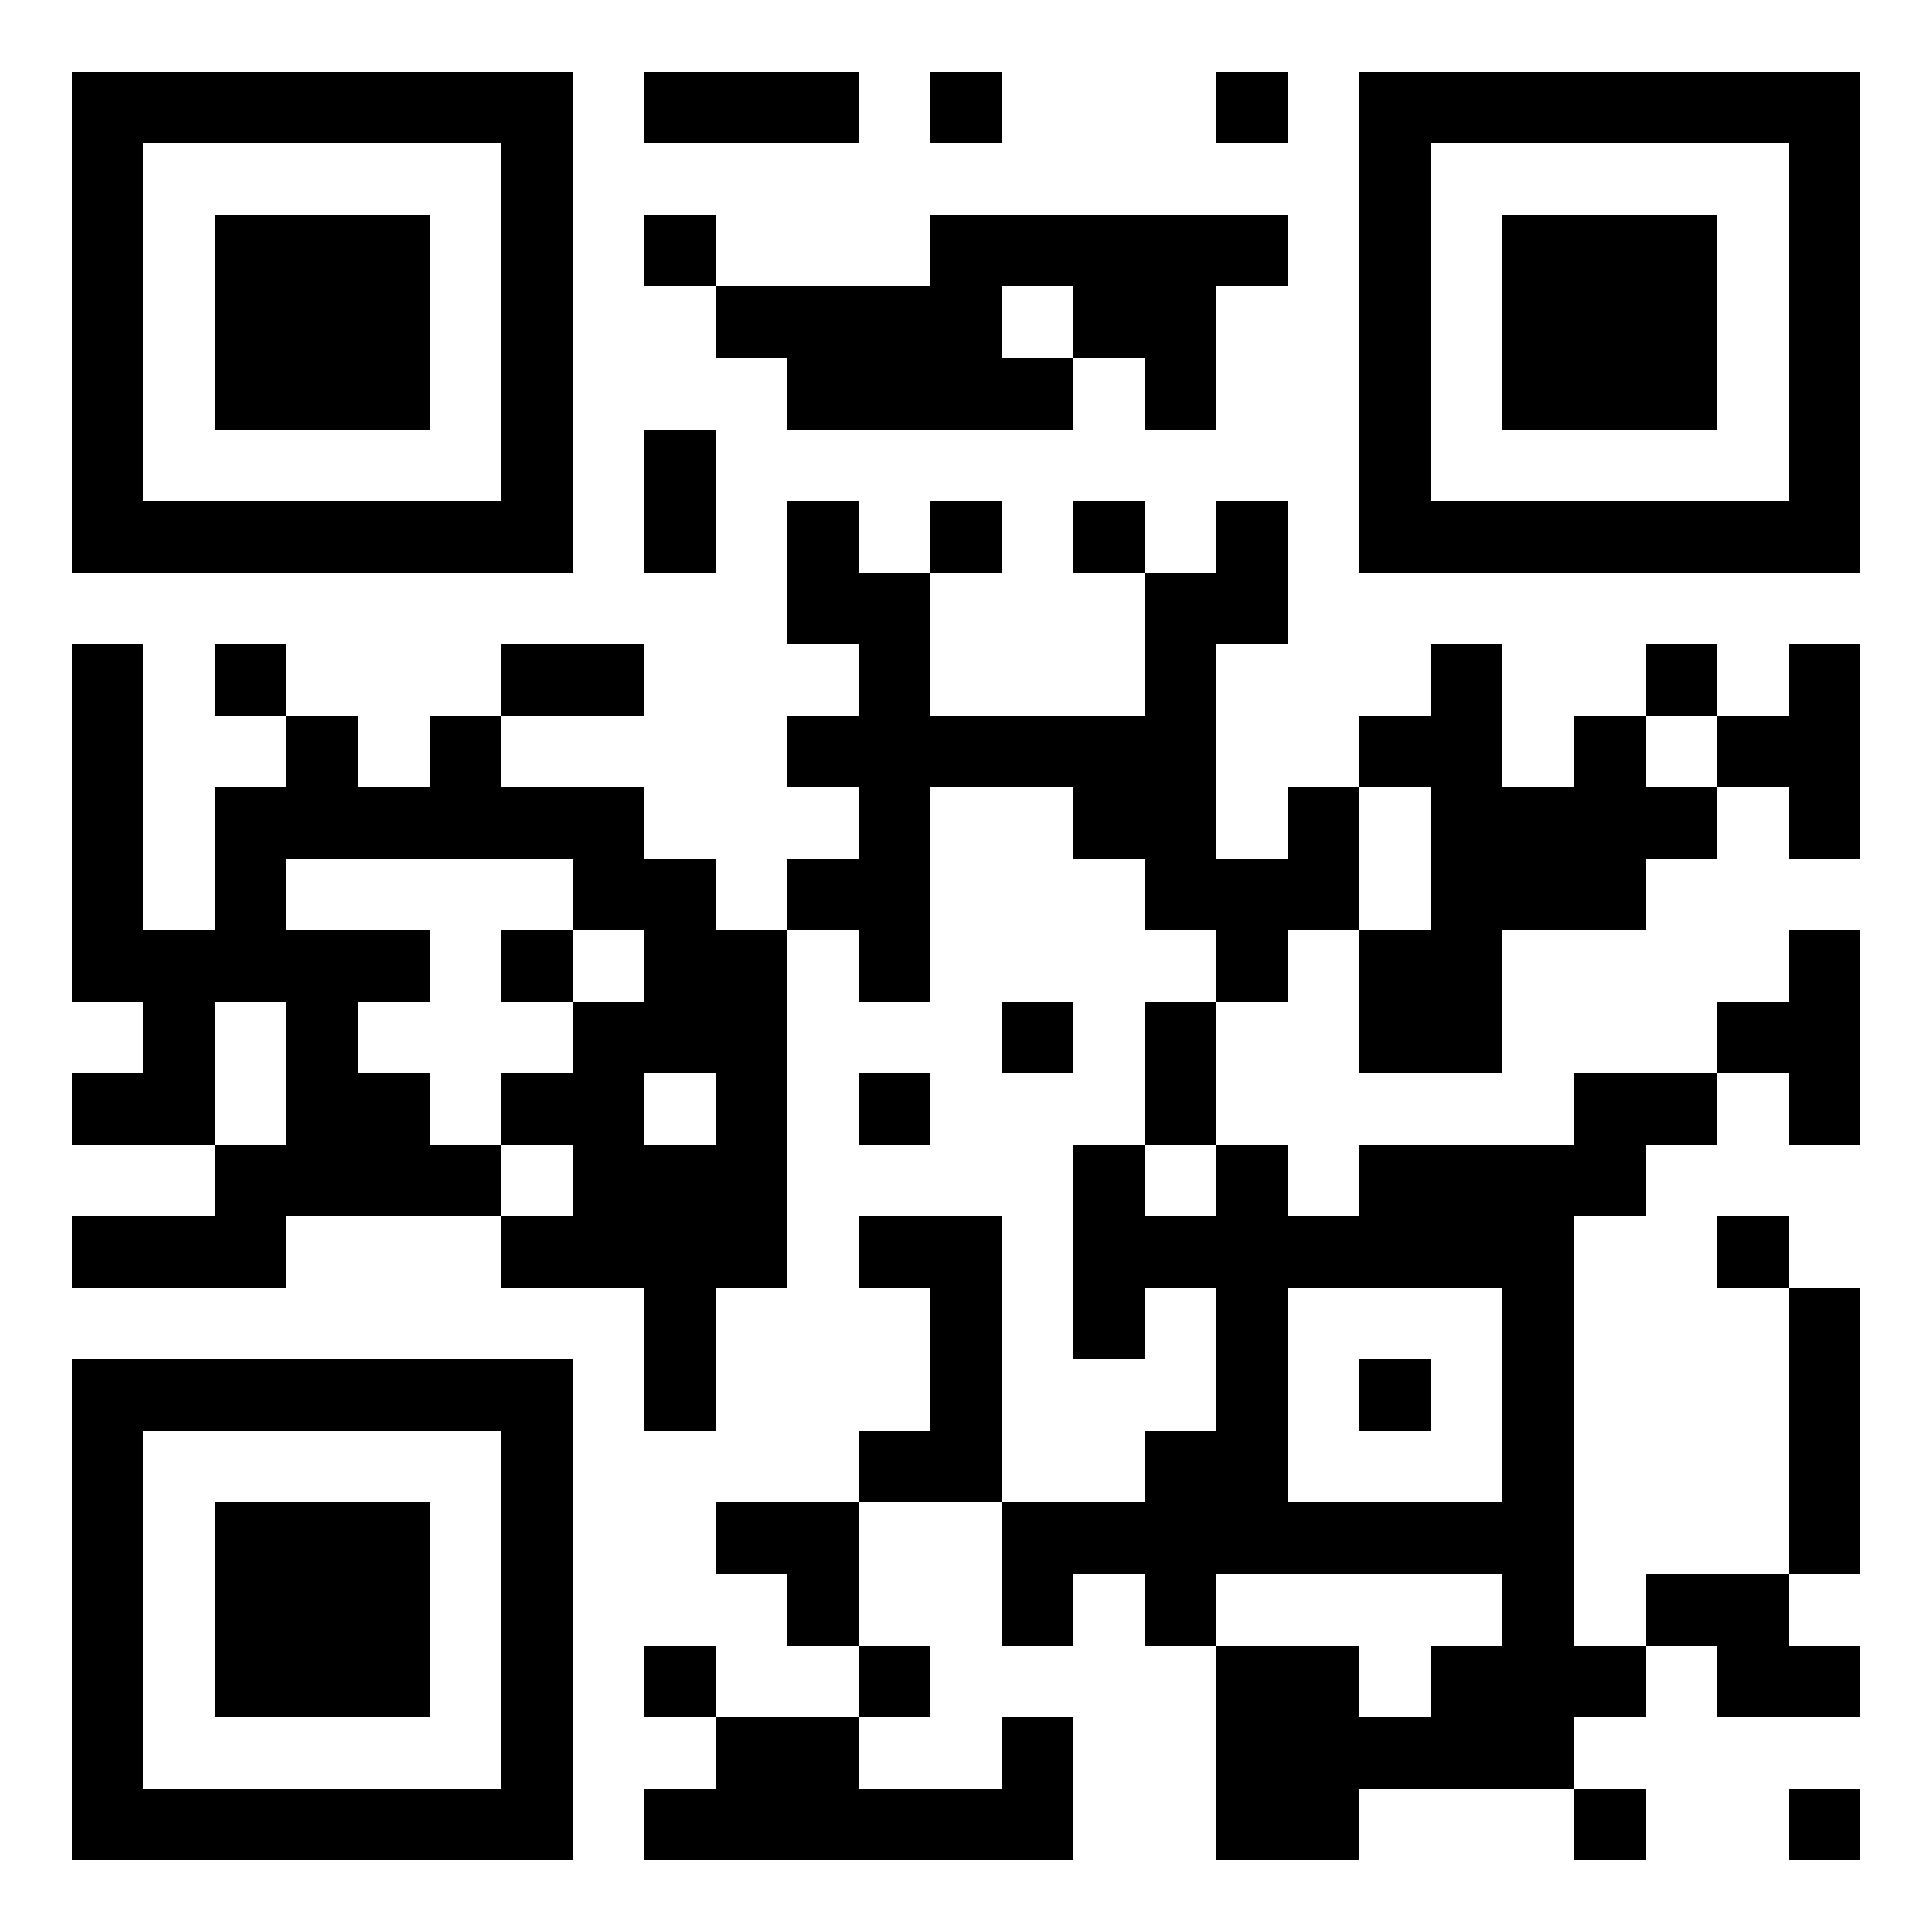
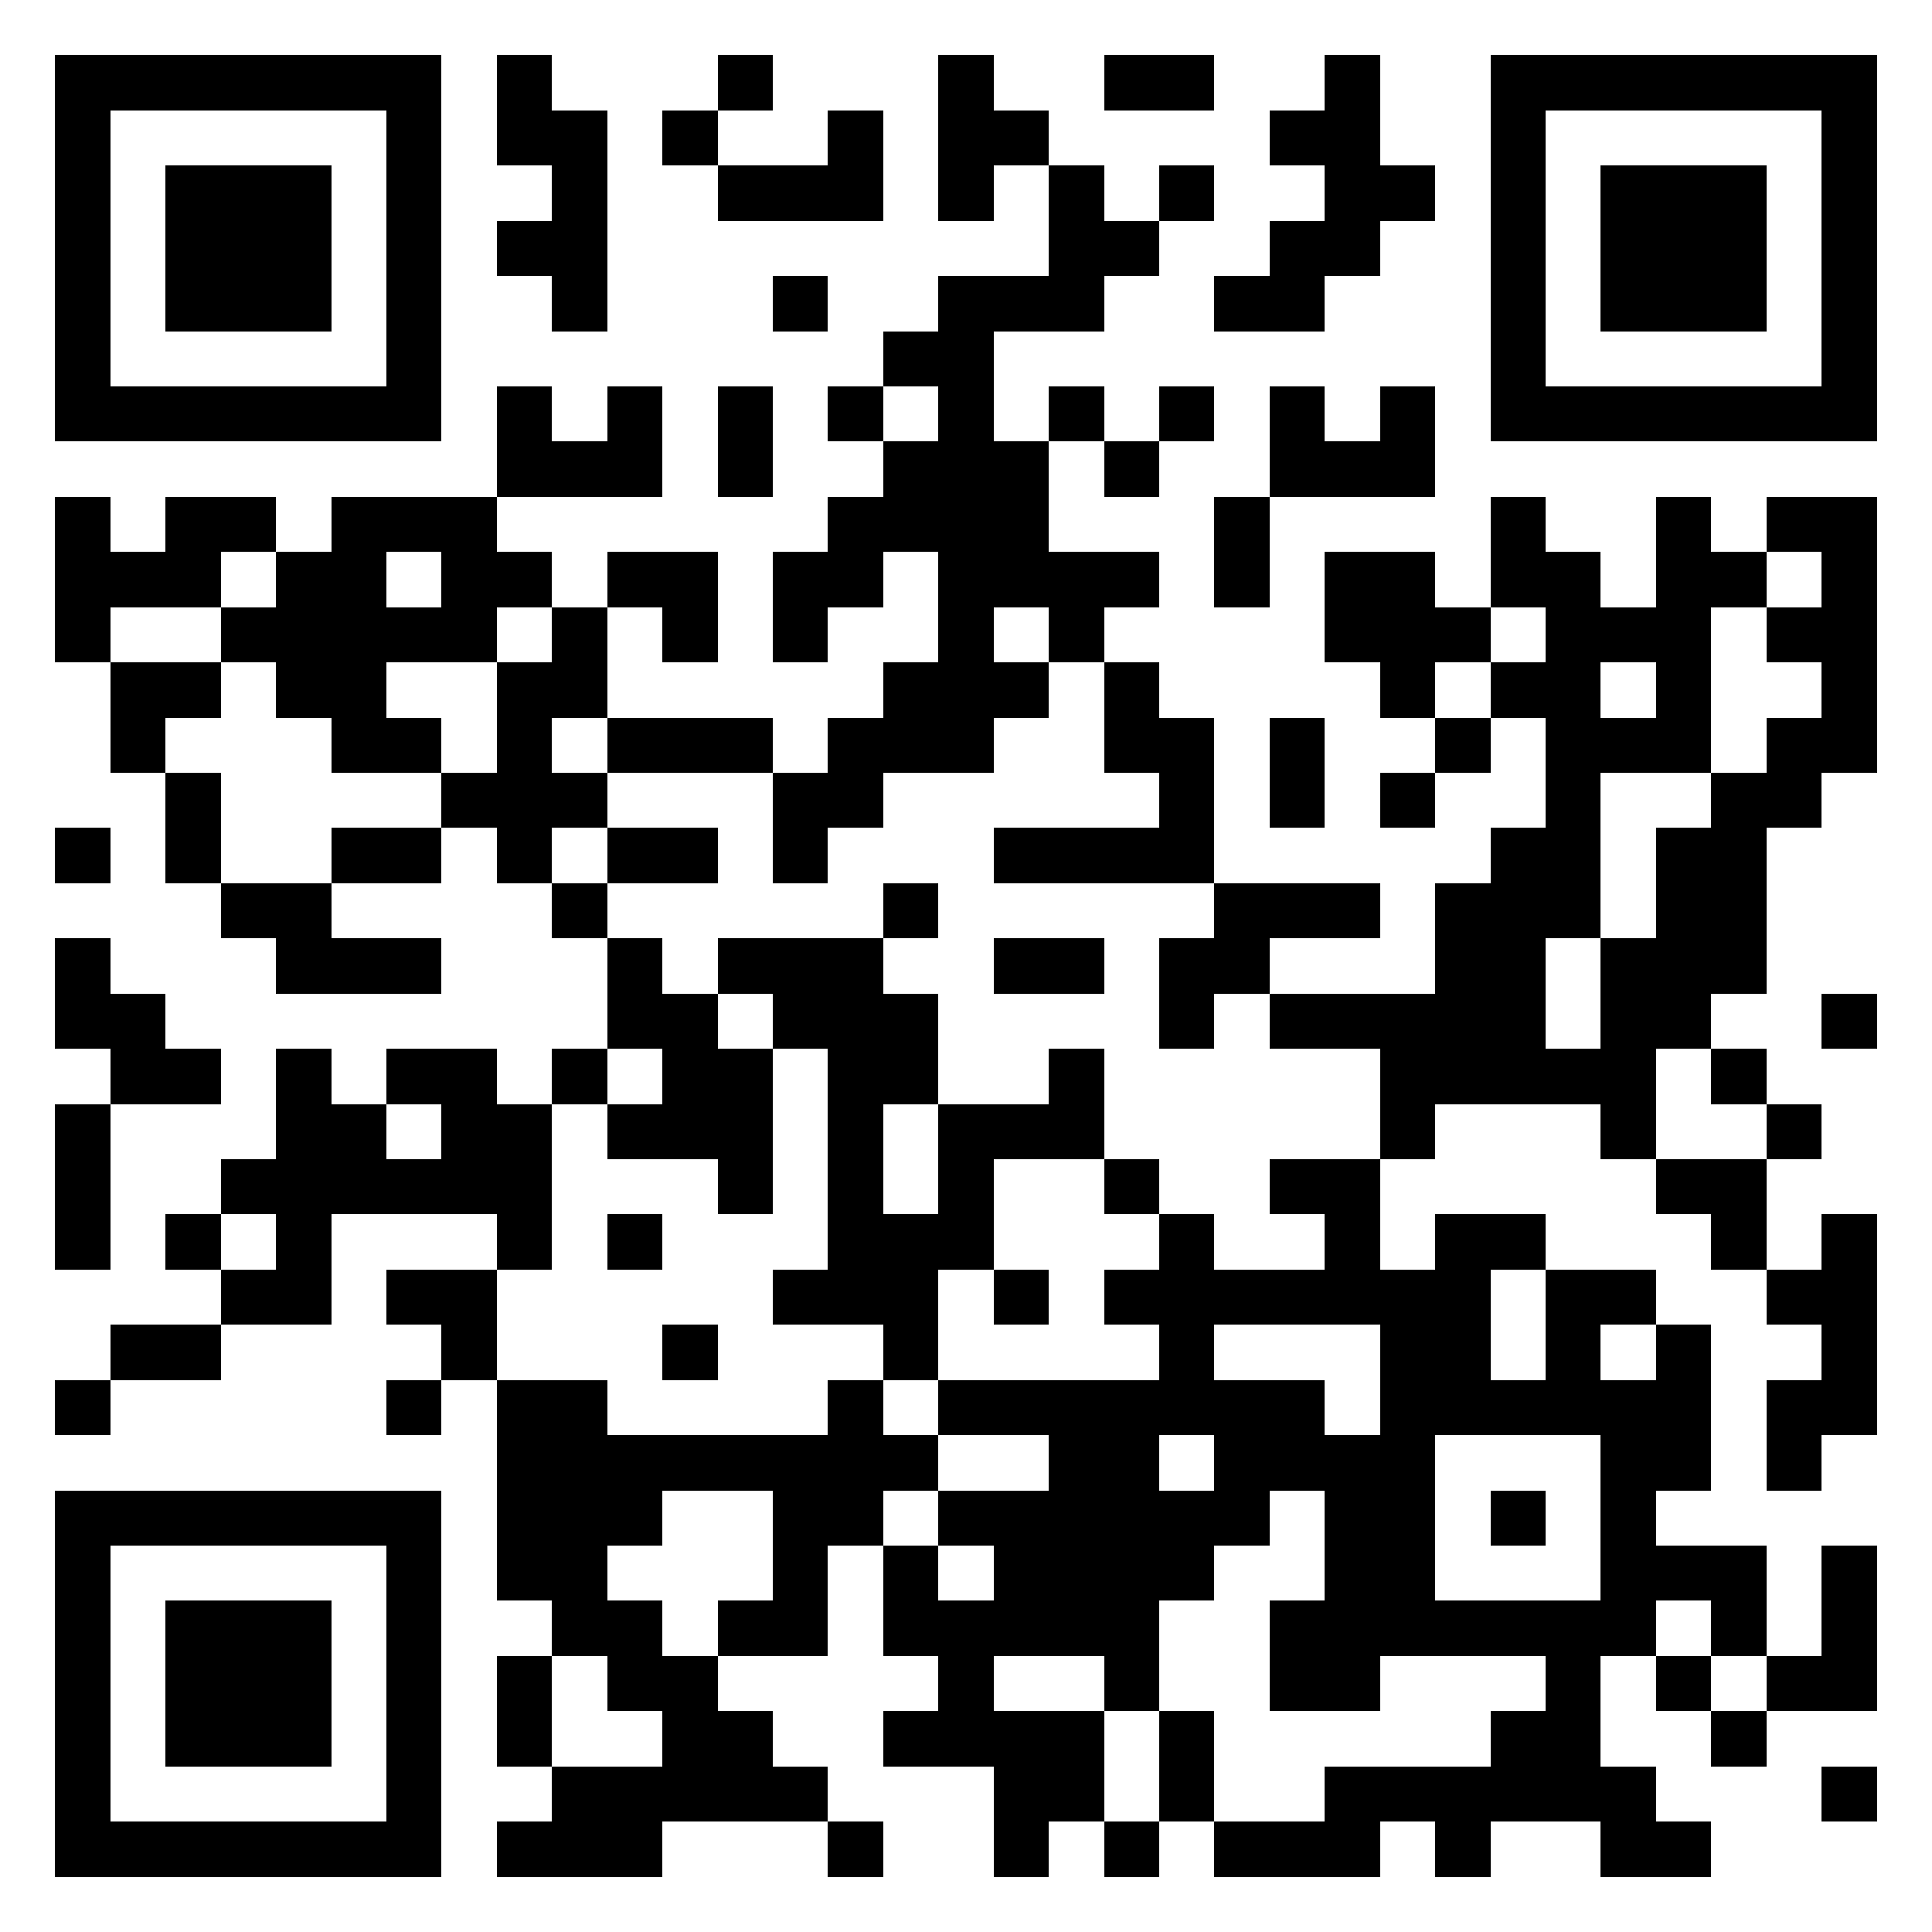
- <svg xmlns="http://www.w3.org/2000/svg" width="27mm" height="27mm" shape-rendering="crispEdges" version="1.1" viewBox="0 0 27 27">
+ <svg xmlns="http://www.w3.org/2000/svg" width="35mm" height="35mm" shape-rendering="crispEdges" version="1.1" viewBox="0 0 35 35">
  <rect fill="white" x="0" y="0" width="100%" height="100%" />
-   <path d="M1,1H2V2H1zM2,1H3V2H2zM3,1H4V2H3zM4,1H5V2H4zM5,1H6V2H5zM6,1H7V2H6zM7,1H8V2H7zM9,1H10V2H9zM10,1H11V2H10zM11,1H12V2H11zM13,1H14V2H13zM17,1H18V2H17zM19,1H20V2H19zM20,1H21V2H20zM21,1H22V2H21zM22,1H23V2H22zM23,1H24V2H23zM24,1H25V2H24zM25,1H26V2H25zM1,2H2V3H1zM7,2H8V3H7zM19,2H20V3H19zM25,2H26V3H25zM1,3H2V4H1zM3,3H4V4H3zM4,3H5V4H4zM5,3H6V4H5zM7,3H8V4H7zM9,3H10V4H9zM13,3H14V4H13zM14,3H15V4H14zM15,3H16V4H15zM16,3H17V4H16zM17,3H18V4H17zM19,3H20V4H19zM21,3H22V4H21zM22,3H23V4H22zM23,3H24V4H23zM25,3H26V4H25zM1,4H2V5H1zM3,4H4V5H3zM4,4H5V5H4zM5,4H6V5H5zM7,4H8V5H7zM10,4H11V5H10zM11,4H12V5H11zM12,4H13V5H12zM13,4H14V5H13zM15,4H16V5H15zM16,4H17V5H16zM19,4H20V5H19zM21,4H22V5H21zM22,4H23V5H22zM23,4H24V5H23zM25,4H26V5H25zM1,5H2V6H1zM3,5H4V6H3zM4,5H5V6H4zM5,5H6V6H5zM7,5H8V6H7zM11,5H12V6H11zM12,5H13V6H12zM13,5H14V6H13zM14,5H15V6H14zM16,5H17V6H16zM19,5H20V6H19zM21,5H22V6H21zM22,5H23V6H22zM23,5H24V6H23zM25,5H26V6H25zM1,6H2V7H1zM7,6H8V7H7zM9,6H10V7H9zM19,6H20V7H19zM25,6H26V7H25zM1,7H2V8H1zM2,7H3V8H2zM3,7H4V8H3zM4,7H5V8H4zM5,7H6V8H5zM6,7H7V8H6zM7,7H8V8H7zM9,7H10V8H9zM11,7H12V8H11zM13,7H14V8H13zM15,7H16V8H15zM17,7H18V8H17zM19,7H20V8H19zM20,7H21V8H20zM21,7H22V8H21zM22,7H23V8H22zM23,7H24V8H23zM24,7H25V8H24zM25,7H26V8H25zM11,8H12V9H11zM12,8H13V9H12zM16,8H17V9H16zM17,8H18V9H17zM1,9H2V10H1zM3,9H4V10H3zM7,9H8V10H7zM8,9H9V10H8zM12,9H13V10H12zM16,9H17V10H16zM20,9H21V10H20zM23,9H24V10H23zM25,9H26V10H25zM1,10H2V11H1zM4,10H5V11H4zM6,10H7V11H6zM11,10H12V11H11zM12,10H13V11H12zM13,10H14V11H13zM14,10H15V11H14zM15,10H16V11H15zM16,10H17V11H16zM19,10H20V11H19zM20,10H21V11H20zM22,10H23V11H22zM24,10H25V11H24zM25,10H26V11H25zM1,11H2V12H1zM3,11H4V12H3zM4,11H5V12H4zM5,11H6V12H5zM6,11H7V12H6zM7,11H8V12H7zM8,11H9V12H8zM12,11H13V12H12zM15,11H16V12H15zM16,11H17V12H16zM18,11H19V12H18zM20,11H21V12H20zM21,11H22V12H21zM22,11H23V12H22zM23,11H24V12H23zM25,11H26V12H25zM1,12H2V13H1zM3,12H4V13H3zM8,12H9V13H8zM9,12H10V13H9zM11,12H12V13H11zM12,12H13V13H12zM16,12H17V13H16zM17,12H18V13H17zM18,12H19V13H18zM20,12H21V13H20zM21,12H22V13H21zM22,12H23V13H22zM1,13H2V14H1zM2,13H3V14H2zM3,13H4V14H3zM4,13H5V14H4zM5,13H6V14H5zM7,13H8V14H7zM9,13H10V14H9zM10,13H11V14H10zM12,13H13V14H12zM17,13H18V14H17zM19,13H20V14H19zM20,13H21V14H20zM25,13H26V14H25zM2,14H3V15H2zM4,14H5V15H4zM8,14H9V15H8zM9,14H10V15H9zM10,14H11V15H10zM14,14H15V15H14zM16,14H17V15H16zM19,14H20V15H19zM20,14H21V15H20zM24,14H25V15H24zM25,14H26V15H25zM1,15H2V16H1zM2,15H3V16H2zM4,15H5V16H4zM5,15H6V16H5zM7,15H8V16H7zM8,15H9V16H8zM10,15H11V16H10zM12,15H13V16H12zM16,15H17V16H16zM22,15H23V16H22zM23,15H24V16H23zM25,15H26V16H25zM3,16H4V17H3zM4,16H5V17H4zM5,16H6V17H5zM6,16H7V17H6zM8,16H9V17H8zM9,16H10V17H9zM10,16H11V17H10zM15,16H16V17H15zM17,16H18V17H17zM19,16H20V17H19zM20,16H21V17H20zM21,16H22V17H21zM22,16H23V17H22zM1,17H2V18H1zM2,17H3V18H2zM3,17H4V18H3zM7,17H8V18H7zM8,17H9V18H8zM9,17H10V18H9zM10,17H11V18H10zM12,17H13V18H12zM13,17H14V18H13zM15,17H16V18H15zM16,17H17V18H16zM17,17H18V18H17zM18,17H19V18H18zM19,17H20V18H19zM20,17H21V18H20zM21,17H22V18H21zM24,17H25V18H24zM9,18H10V19H9zM13,18H14V19H13zM15,18H16V19H15zM17,18H18V19H17zM21,18H22V19H21zM25,18H26V19H25zM1,19H2V20H1zM2,19H3V20H2zM3,19H4V20H3zM4,19H5V20H4zM5,19H6V20H5zM6,19H7V20H6zM7,19H8V20H7zM9,19H10V20H9zM13,19H14V20H13zM17,19H18V20H17zM19,19H20V20H19zM21,19H22V20H21zM25,19H26V20H25zM1,20H2V21H1zM7,20H8V21H7zM12,20H13V21H12zM13,20H14V21H13zM16,20H17V21H16zM17,20H18V21H17zM21,20H22V21H21zM25,20H26V21H25zM1,21H2V22H1zM3,21H4V22H3zM4,21H5V22H4zM5,21H6V22H5zM7,21H8V22H7zM10,21H11V22H10zM11,21H12V22H11zM14,21H15V22H14zM15,21H16V22H15zM16,21H17V22H16zM17,21H18V22H17zM18,21H19V22H18zM19,21H20V22H19zM20,21H21V22H20zM21,21H22V22H21zM25,21H26V22H25zM1,22H2V23H1zM3,22H4V23H3zM4,22H5V23H4zM5,22H6V23H5zM7,22H8V23H7zM11,22H12V23H11zM14,22H15V23H14zM16,22H17V23H16zM21,22H22V23H21zM23,22H24V23H23zM24,22H25V23H24zM1,23H2V24H1zM3,23H4V24H3zM4,23H5V24H4zM5,23H6V24H5zM7,23H8V24H7zM9,23H10V24H9zM12,23H13V24H12zM17,23H18V24H17zM18,23H19V24H18zM20,23H21V24H20zM21,23H22V24H21zM22,23H23V24H22zM24,23H25V24H24zM25,23H26V24H25zM1,24H2V25H1zM7,24H8V25H7zM10,24H11V25H10zM11,24H12V25H11zM14,24H15V25H14zM17,24H18V25H17zM18,24H19V25H18zM19,24H20V25H19zM20,24H21V25H20zM21,24H22V25H21zM1,25H2V26H1zM2,25H3V26H2zM3,25H4V26H3zM4,25H5V26H4zM5,25H6V26H5zM6,25H7V26H6zM7,25H8V26H7zM9,25H10V26H9zM10,25H11V26H10zM11,25H12V26H11zM12,25H13V26H12zM13,25H14V26H13zM14,25H15V26H14zM17,25H18V26H17zM18,25H19V26H18zM22,25H23V26H22zM25,25H26V26H25z" id="qr-path" fill="#000000" fill-opacity="1" fill-rule="nonzero" stroke="none" />
+   <path d="M1,1H2V2H1zM2,1H3V2H2zM3,1H4V2H3zM4,1H5V2H4zM5,1H6V2H5zM6,1H7V2H6zM7,1H8V2H7zM9,1H10V2H9zM13,1H14V2H13zM17,1H18V2H17zM20,1H21V2H20zM21,1H22V2H21zM24,1H25V2H24zM27,1H28V2H27zM28,1H29V2H28zM29,1H30V2H29zM30,1H31V2H30zM31,1H32V2H31zM32,1H33V2H32zM33,1H34V2H33zM1,2H2V3H1zM7,2H8V3H7zM9,2H10V3H9zM10,2H11V3H10zM12,2H13V3H12zM15,2H16V3H15zM17,2H18V3H17zM18,2H19V3H18zM23,2H24V3H23zM24,2H25V3H24zM27,2H28V3H27zM33,2H34V3H33zM1,3H2V4H1zM3,3H4V4H3zM4,3H5V4H4zM5,3H6V4H5zM7,3H8V4H7zM10,3H11V4H10zM13,3H14V4H13zM14,3H15V4H14zM15,3H16V4H15zM17,3H18V4H17zM19,3H20V4H19zM21,3H22V4H21zM24,3H25V4H24zM25,3H26V4H25zM27,3H28V4H27zM29,3H30V4H29zM30,3H31V4H30zM31,3H32V4H31zM33,3H34V4H33zM1,4H2V5H1zM3,4H4V5H3zM4,4H5V5H4zM5,4H6V5H5zM7,4H8V5H7zM9,4H10V5H9zM10,4H11V5H10zM19,4H20V5H19zM20,4H21V5H20zM23,4H24V5H23zM24,4H25V5H24zM27,4H28V5H27zM29,4H30V5H29zM30,4H31V5H30zM31,4H32V5H31zM33,4H34V5H33zM1,5H2V6H1zM3,5H4V6H3zM4,5H5V6H4zM5,5H6V6H5zM7,5H8V6H7zM10,5H11V6H10zM14,5H15V6H14zM17,5H18V6H17zM18,5H19V6H18zM19,5H20V6H19zM22,5H23V6H22zM23,5H24V6H23zM27,5H28V6H27zM29,5H30V6H29zM30,5H31V6H30zM31,5H32V6H31zM33,5H34V6H33zM1,6H2V7H1zM7,6H8V7H7zM16,6H17V7H16zM17,6H18V7H17zM27,6H28V7H27zM33,6H34V7H33zM1,7H2V8H1zM2,7H3V8H2zM3,7H4V8H3zM4,7H5V8H4zM5,7H6V8H5zM6,7H7V8H6zM7,7H8V8H7zM9,7H10V8H9zM11,7H12V8H11zM13,7H14V8H13zM15,7H16V8H15zM17,7H18V8H17zM19,7H20V8H19zM21,7H22V8H21zM23,7H24V8H23zM25,7H26V8H25zM27,7H28V8H27zM28,7H29V8H28zM29,7H30V8H29zM30,7H31V8H30zM31,7H32V8H31zM32,7H33V8H32zM33,7H34V8H33zM9,8H10V9H9zM10,8H11V9H10zM11,8H12V9H11zM13,8H14V9H13zM16,8H17V9H16zM17,8H18V9H17zM18,8H19V9H18zM20,8H21V9H20zM23,8H24V9H23zM24,8H25V9H24zM25,8H26V9H25zM1,9H2V10H1zM3,9H4V10H3zM4,9H5V10H4zM6,9H7V10H6zM7,9H8V10H7zM8,9H9V10H8zM15,9H16V10H15zM16,9H17V10H16zM17,9H18V10H17zM18,9H19V10H18zM22,9H23V10H22zM27,9H28V10H27zM30,9H31V10H30zM32,9H33V10H32zM33,9H34V10H33zM1,10H2V11H1zM2,10H3V11H2zM3,10H4V11H3zM5,10H6V11H5zM6,10H7V11H6zM8,10H9V11H8zM9,10H10V11H9zM11,10H12V11H11zM12,10H13V11H12zM14,10H15V11H14zM15,10H16V11H15zM17,10H18V11H17zM18,10H19V11H18zM19,10H20V11H19zM20,10H21V11H20zM22,10H23V11H22zM24,10H25V11H24zM25,10H26V11H25zM27,10H28V11H27zM28,10H29V11H28zM30,10H31V11H30zM31,10H32V11H31zM33,10H34V11H33zM1,11H2V12H1zM4,11H5V12H4zM5,11H6V12H5zM6,11H7V12H6zM7,11H8V12H7zM8,11H9V12H8zM10,11H11V12H10zM12,11H13V12H12zM14,11H15V12H14zM17,11H18V12H17zM19,11H20V12H19zM24,11H25V12H24zM25,11H26V12H25zM26,11H27V12H26zM28,11H29V12H28zM29,11H30V12H29zM30,11H31V12H30zM32,11H33V12H32zM33,11H34V12H33zM2,12H3V13H2zM3,12H4V13H3zM5,12H6V13H5zM6,12H7V13H6zM9,12H10V13H9zM10,12H11V13H10zM16,12H17V13H16zM17,12H18V13H17zM18,12H19V13H18zM20,12H21V13H20zM25,12H26V13H25zM27,12H28V13H27zM28,12H29V13H28zM30,12H31V13H30zM33,12H34V13H33zM2,13H3V14H2zM6,13H7V14H6zM7,13H8V14H7zM9,13H10V14H9zM11,13H12V14H11zM12,13H13V14H12zM13,13H14V14H13zM15,13H16V14H15zM16,13H17V14H16zM17,13H18V14H17zM20,13H21V14H20zM21,13H22V14H21zM23,13H24V14H23zM26,13H27V14H26zM28,13H29V14H28zM29,13H30V14H29zM30,13H31V14H30zM32,13H33V14H32zM33,13H34V14H33zM3,14H4V15H3zM8,14H9V15H8zM9,14H10V15H9zM10,14H11V15H10zM14,14H15V15H14zM15,14H16V15H15zM21,14H22V15H21zM23,14H24V15H23zM25,14H26V15H25zM28,14H29V15H28zM31,14H32V15H31zM32,14H33V15H32zM1,15H2V16H1zM3,15H4V16H3zM6,15H7V16H6zM7,15H8V16H7zM9,15H10V16H9zM11,15H12V16H11zM12,15H13V16H12zM14,15H15V16H14zM18,15H19V16H18zM19,15H20V16H19zM20,15H21V16H20zM21,15H22V16H21zM27,15H28V16H27zM28,15H29V16H28zM30,15H31V16H30zM31,15H32V16H31zM4,16H5V17H4zM5,16H6V17H5zM10,16H11V17H10zM16,16H17V17H16zM22,16H23V17H22zM23,16H24V17H23zM24,16H25V17H24zM26,16H27V17H26zM27,16H28V17H27zM28,16H29V17H28zM30,16H31V17H30zM31,16H32V17H31zM1,17H2V18H1zM5,17H6V18H5zM6,17H7V18H6zM7,17H8V18H7zM11,17H12V18H11zM13,17H14V18H13zM14,17H15V18H14zM15,17H16V18H15zM18,17H19V18H18zM19,17H20V18H19zM21,17H22V18H21zM22,17H23V18H22zM26,17H27V18H26zM27,17H28V18H27zM29,17H30V18H29zM30,17H31V18H30zM31,17H32V18H31zM1,18H2V19H1zM2,18H3V19H2zM11,18H12V19H11zM12,18H13V19H12zM14,18H15V19H14zM15,18H16V19H15zM16,18H17V19H16zM21,18H22V19H21zM23,18H24V19H23zM24,18H25V19H24zM25,18H26V19H25zM26,18H27V19H26zM27,18H28V19H27zM29,18H30V19H29zM30,18H31V19H30zM33,18H34V19H33zM2,19H3V20H2zM3,19H4V20H3zM5,19H6V20H5zM7,19H8V20H7zM8,19H9V20H8zM10,19H11V20H10zM12,19H13V20H12zM13,19H14V20H13zM15,19H16V20H15zM16,19H17V20H16zM19,19H20V20H19zM25,19H26V20H25zM26,19H27V20H26zM27,19H28V20H27zM28,19H29V20H28zM29,19H30V20H29zM31,19H32V20H31zM1,20H2V21H1zM5,20H6V21H5zM6,20H7V21H6zM8,20H9V21H8zM9,20H10V21H9zM11,20H12V21H11zM12,20H13V21H12zM13,20H14V21H13zM15,20H16V21H15zM17,20H18V21H17zM18,20H19V21H18zM19,20H20V21H19zM25,20H26V21H25zM29,20H30V21H29zM32,20H33V21H32zM1,21H2V22H1zM4,21H5V22H4zM5,21H6V22H5zM6,21H7V22H6zM7,21H8V22H7zM8,21H9V22H8zM9,21H10V22H9zM13,21H14V22H13zM15,21H16V22H15zM17,21H18V22H17zM20,21H21V22H20zM23,21H24V22H23zM24,21H25V22H24zM30,21H31V22H30zM31,21H32V22H31zM1,22H2V23H1zM3,22H4V23H3zM5,22H6V23H5zM9,22H10V23H9zM11,22H12V23H11zM15,22H16V23H15zM16,22H17V23H16zM17,22H18V23H17zM21,22H22V23H21zM24,22H25V23H24zM26,22H27V23H26zM27,22H28V23H27zM31,22H32V23H31zM33,22H34V23H33zM4,23H5V24H4zM5,23H6V24H5zM7,23H8V24H7zM8,23H9V24H8zM14,23H15V24H14zM15,23H16V24H15zM16,23H17V24H16zM18,23H19V24H18zM20,23H21V24H20zM21,23H22V24H21zM22,23H23V24H22zM23,23H24V24H23zM24,23H25V24H24zM25,23H26V24H25zM26,23H27V24H26zM28,23H29V24H28zM29,23H30V24H29zM32,23H33V24H32zM33,23H34V24H33zM2,24H3V25H2zM3,24H4V25H3zM8,24H9V25H8zM12,24H13V25H12zM16,24H17V25H16zM21,24H22V25H21zM25,24H26V25H25zM26,24H27V25H26zM28,24H29V25H28zM30,24H31V25H30zM33,24H34V25H33zM1,25H2V26H1zM7,25H8V26H7zM9,25H10V26H9zM10,25H11V26H10zM15,25H16V26H15zM17,25H18V26H17zM18,25H19V26H18zM19,25H20V26H19zM20,25H21V26H20zM21,25H22V26H21zM22,25H23V26H22zM23,25H24V26H23zM25,25H26V26H25zM26,25H27V26H26zM27,25H28V26H27zM28,25H29V26H28zM29,25H30V26H29zM30,25H31V26H30zM32,25H33V26H32zM33,25H34V26H33zM9,26H10V27H9zM10,26H11V27H10zM11,26H12V27H11zM12,26H13V27H12zM13,26H14V27H13zM14,26H15V27H14zM15,26H16V27H15zM16,26H17V27H16zM19,26H20V27H19zM20,26H21V27H20zM22,26H23V27H22zM23,26H24V27H23zM24,26H25V27H24zM25,26H26V27H25zM29,26H30V27H29zM30,26H31V27H30zM32,26H33V27H32zM1,27H2V28H1zM2,27H3V28H2zM3,27H4V28H3zM4,27H5V28H4zM5,27H6V28H5zM6,27H7V28H6zM7,27H8V28H7zM9,27H10V28H9zM10,27H11V28H10zM11,27H12V28H11zM14,27H15V28H14zM15,27H16V28H15zM17,27H18V28H17zM18,27H19V28H18zM19,27H20V28H19zM20,27H21V28H20zM21,27H22V28H21zM22,27H23V28H22zM24,27H25V28H24zM25,27H26V28H25zM27,27H28V28H27zM29,27H30V28H29zM1,28H2V29H1zM7,28H8V29H7zM9,28H10V29H9zM10,28H11V29H10zM14,28H15V29H14zM16,28H17V29H16zM18,28H19V29H18zM19,28H20V29H19zM20,28H21V29H20zM21,28H22V29H21zM24,28H25V29H24zM25,28H26V29H25zM29,28H30V29H29zM30,28H31V29H30zM31,28H32V29H31zM33,28H34V29H33zM1,29H2V30H1zM3,29H4V30H3zM4,29H5V30H4zM5,29H6V30H5zM7,29H8V30H7zM10,29H11V30H10zM11,29H12V30H11zM13,29H14V30H13zM14,29H15V30H14zM16,29H17V30H16zM17,29H18V30H17zM18,29H19V30H18zM19,29H20V30H19zM20,29H21V30H20zM23,29H24V30H23zM24,29H25V30H24zM25,29H26V30H25zM26,29H27V30H26zM27,29H28V30H27zM28,29H29V30H28zM29,29H30V30H29zM31,29H32V30H31zM33,29H34V30H33zM1,30H2V31H1zM3,30H4V31H3zM4,30H5V31H4zM5,30H6V31H5zM7,30H8V31H7zM9,30H10V31H9zM11,30H12V31H11zM12,30H13V31H12zM17,30H18V31H17zM20,30H21V31H20zM23,30H24V31H23zM24,30H25V31H24zM28,30H29V31H28zM30,30H31V31H30zM32,30H33V31H32zM33,30H34V31H33zM1,31H2V32H1zM3,31H4V32H3zM4,31H5V32H4zM5,31H6V32H5zM7,31H8V32H7zM9,31H10V32H9zM12,31H13V32H12zM13,31H14V32H13zM16,31H17V32H16zM17,31H18V32H17zM18,31H19V32H18zM19,31H20V32H19zM21,31H22V32H21zM27,31H28V32H27zM28,31H29V32H28zM31,31H32V32H31zM1,32H2V33H1zM7,32H8V33H7zM10,32H11V33H10zM11,32H12V33H11zM12,32H13V33H12zM13,32H14V33H13zM14,32H15V33H14zM18,32H19V33H18zM19,32H20V33H19zM21,32H22V33H21zM24,32H25V33H24zM25,32H26V33H25zM26,32H27V33H26zM27,32H28V33H27zM28,32H29V33H28zM29,32H30V33H29zM33,32H34V33H33zM1,33H2V34H1zM2,33H3V34H2zM3,33H4V34H3zM4,33H5V34H4zM5,33H6V34H5zM6,33H7V34H6zM7,33H8V34H7zM9,33H10V34H9zM10,33H11V34H10zM11,33H12V34H11zM15,33H16V34H15zM18,33H19V34H18zM20,33H21V34H20zM22,33H23V34H22zM23,33H24V34H23zM24,33H25V34H24zM26,33H27V34H26zM29,33H30V34H29zM30,33H31V34H30z" id="qr-path" fill="#000000" fill-opacity="1" fill-rule="nonzero" stroke="none" />
</svg>
